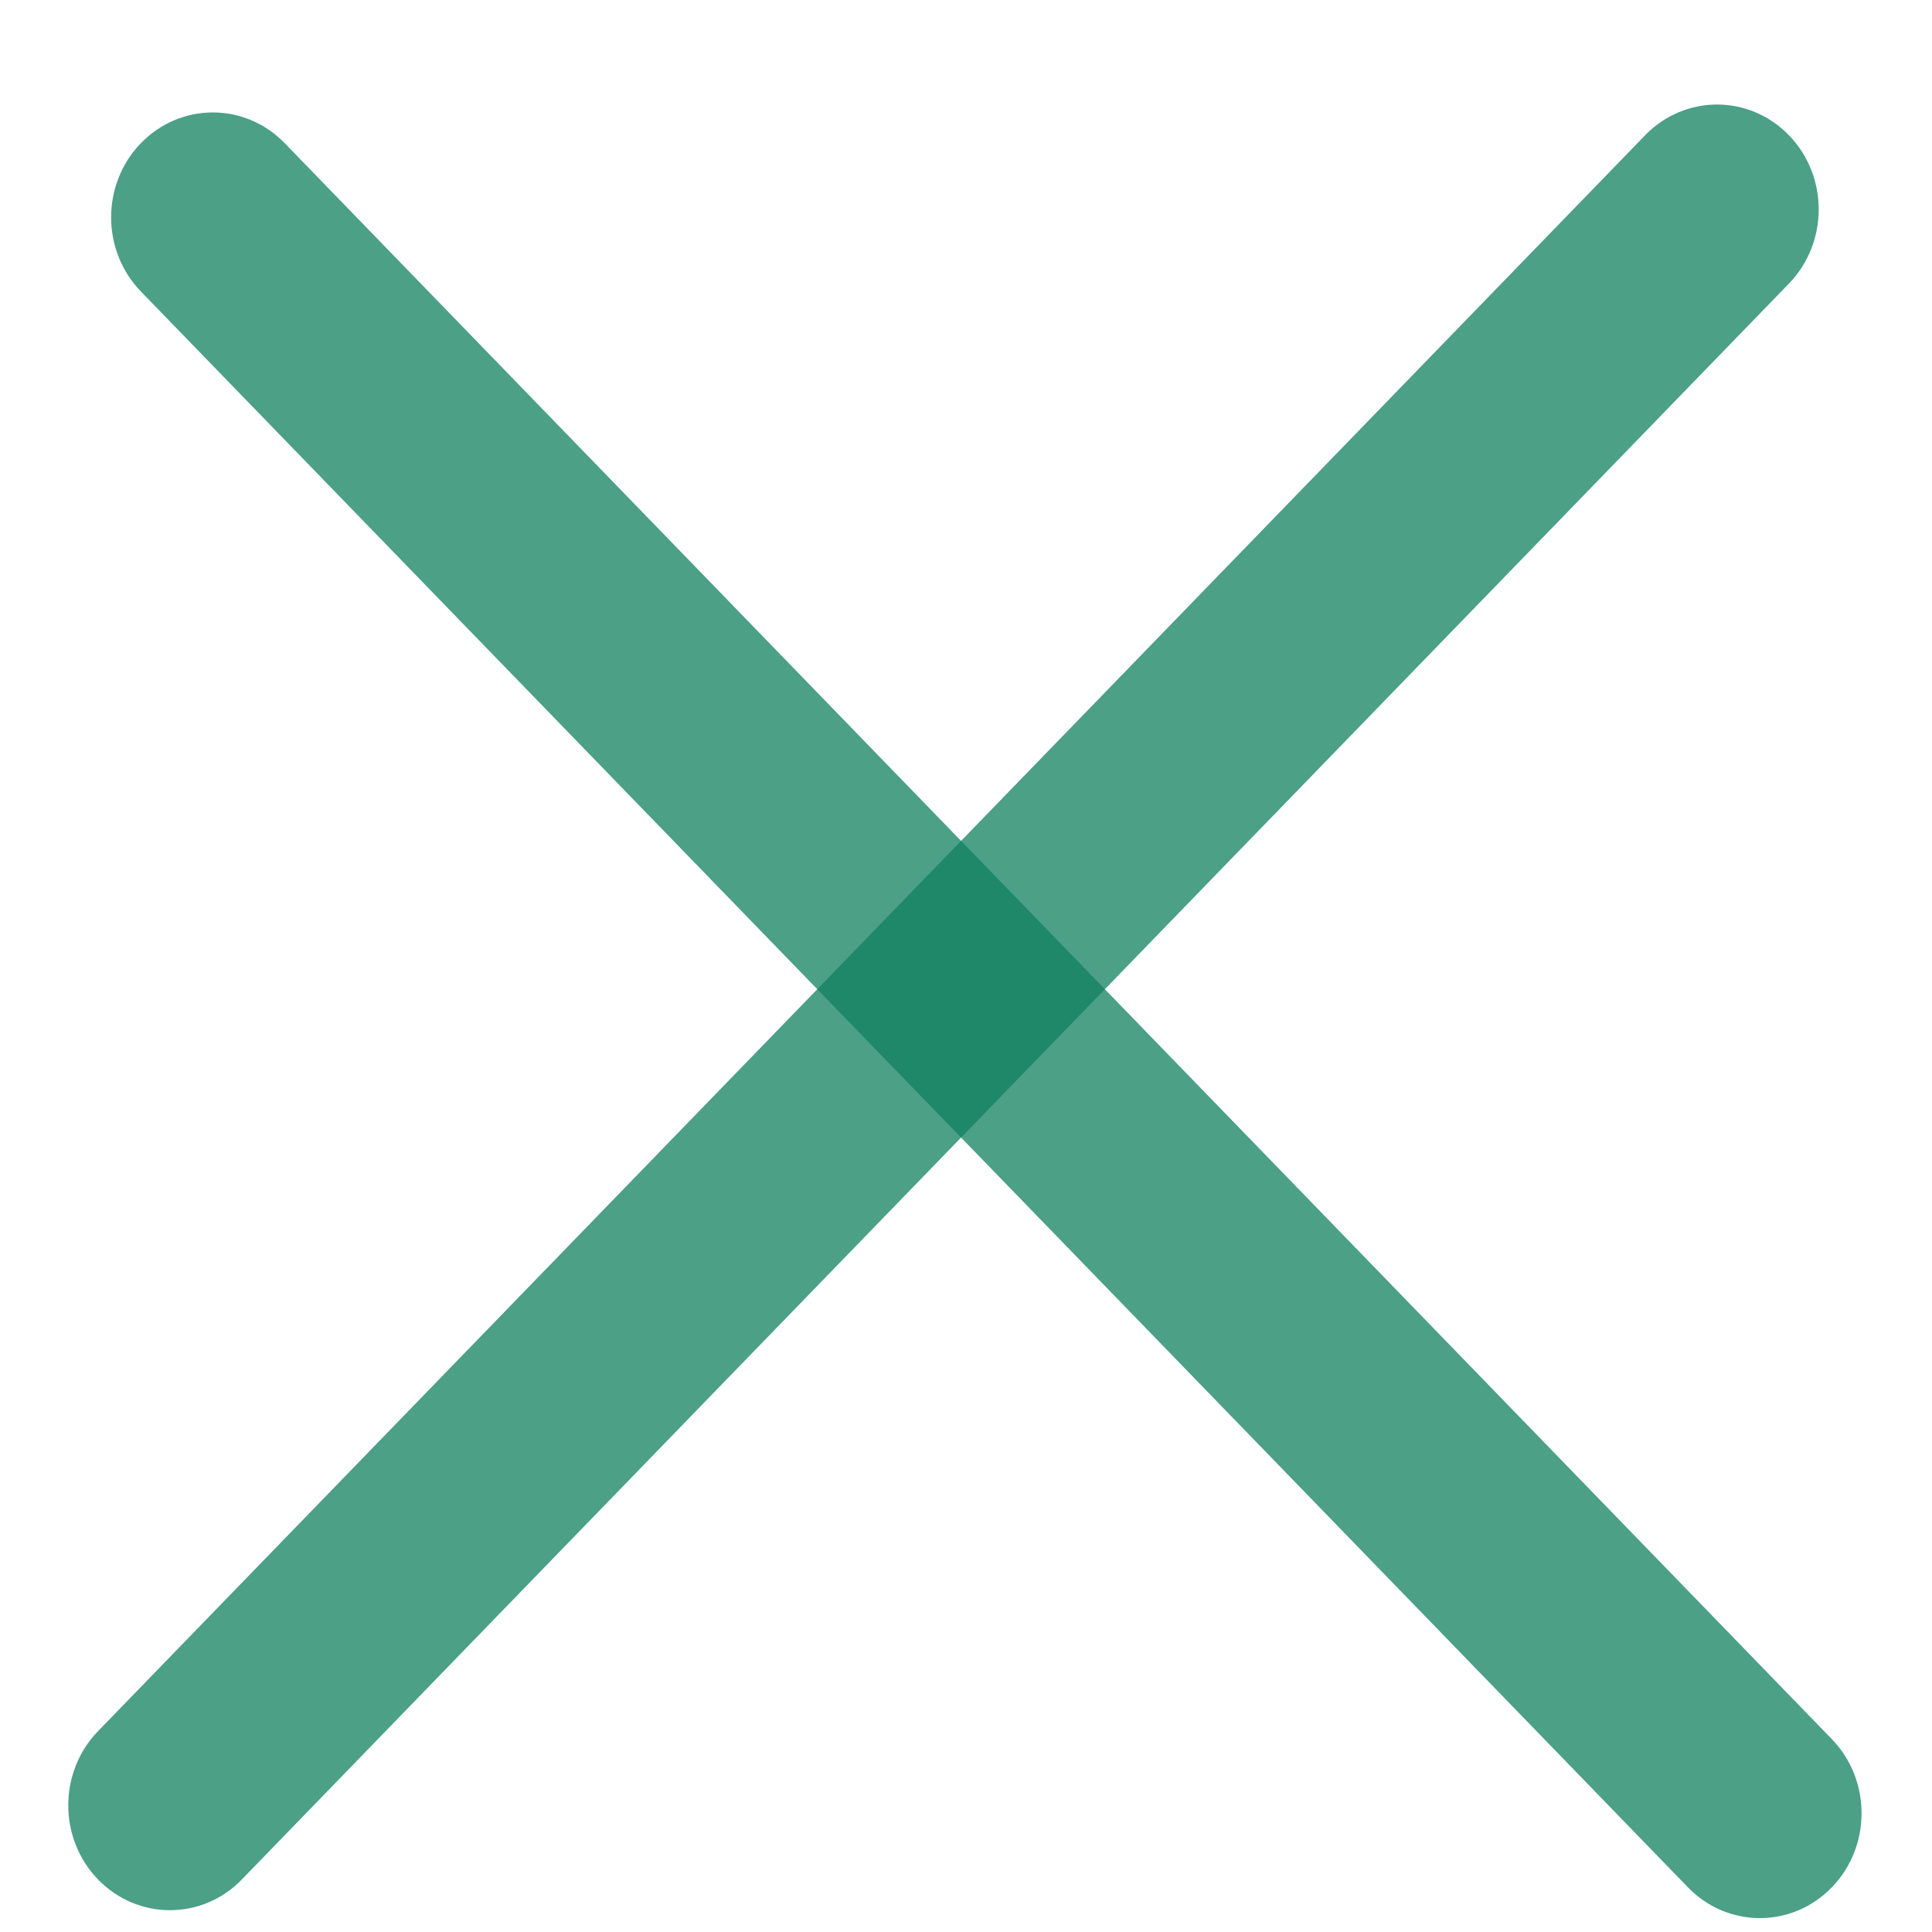
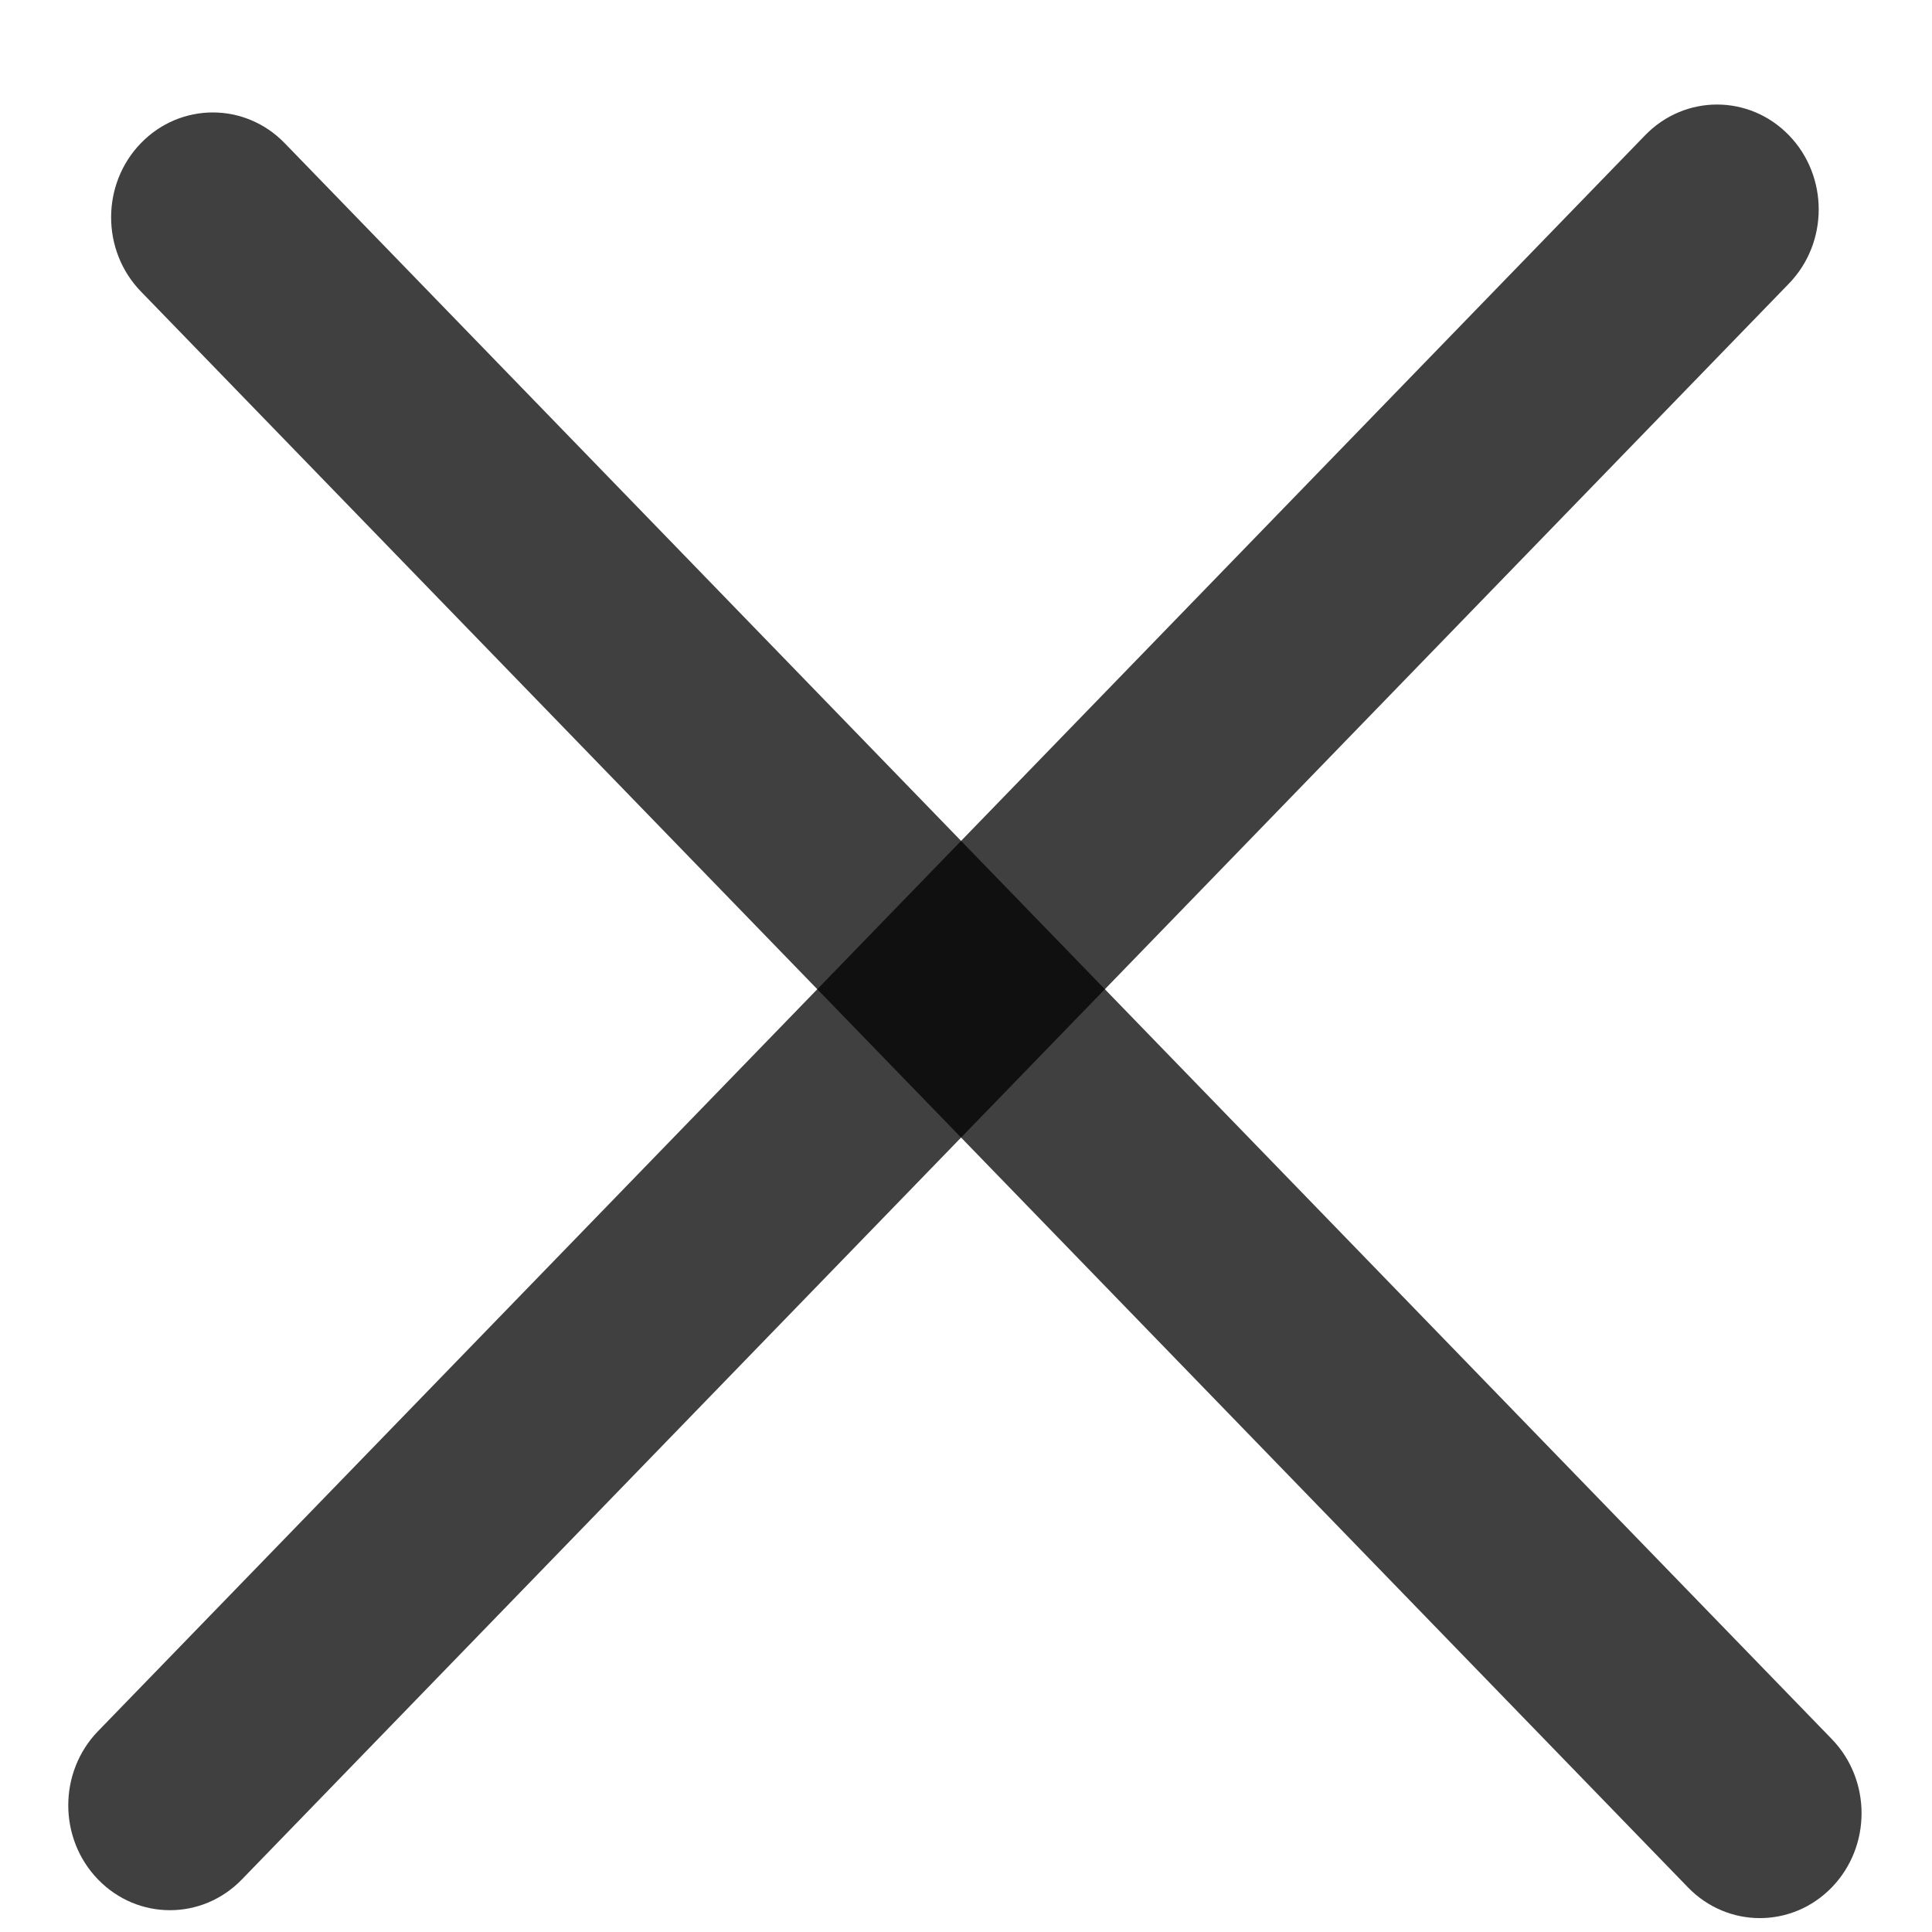
<svg xmlns="http://www.w3.org/2000/svg" viewBox="0 0 28 28" fill="none">
-   <rect width="35.207" height="2.994" rx="1.497" transform="matrix(.69604 .718 -.69604 .718 3.084 1)" fill="#0F805D" fill-opacity=".75" />
-   <rect width="35.207" height="2.994" rx="1.497" transform="matrix(.69604 -.718 .69604 .718 .379 26.164)" fill="#0F805D" fill-opacity=".75" />
+   <rect width="35.207" height="2.994" rx="1.497" transform="matrix(.69604 .718 -.69604 .718 3.084 1)" fill="currentColor" fill-opacity=".75" />
+   <rect width="35.207" height="2.994" rx="1.497" transform="matrix(.69604 -.718 .69604 .718 .379 26.164)" fill="currentColor" fill-opacity=".75" />
</svg>
